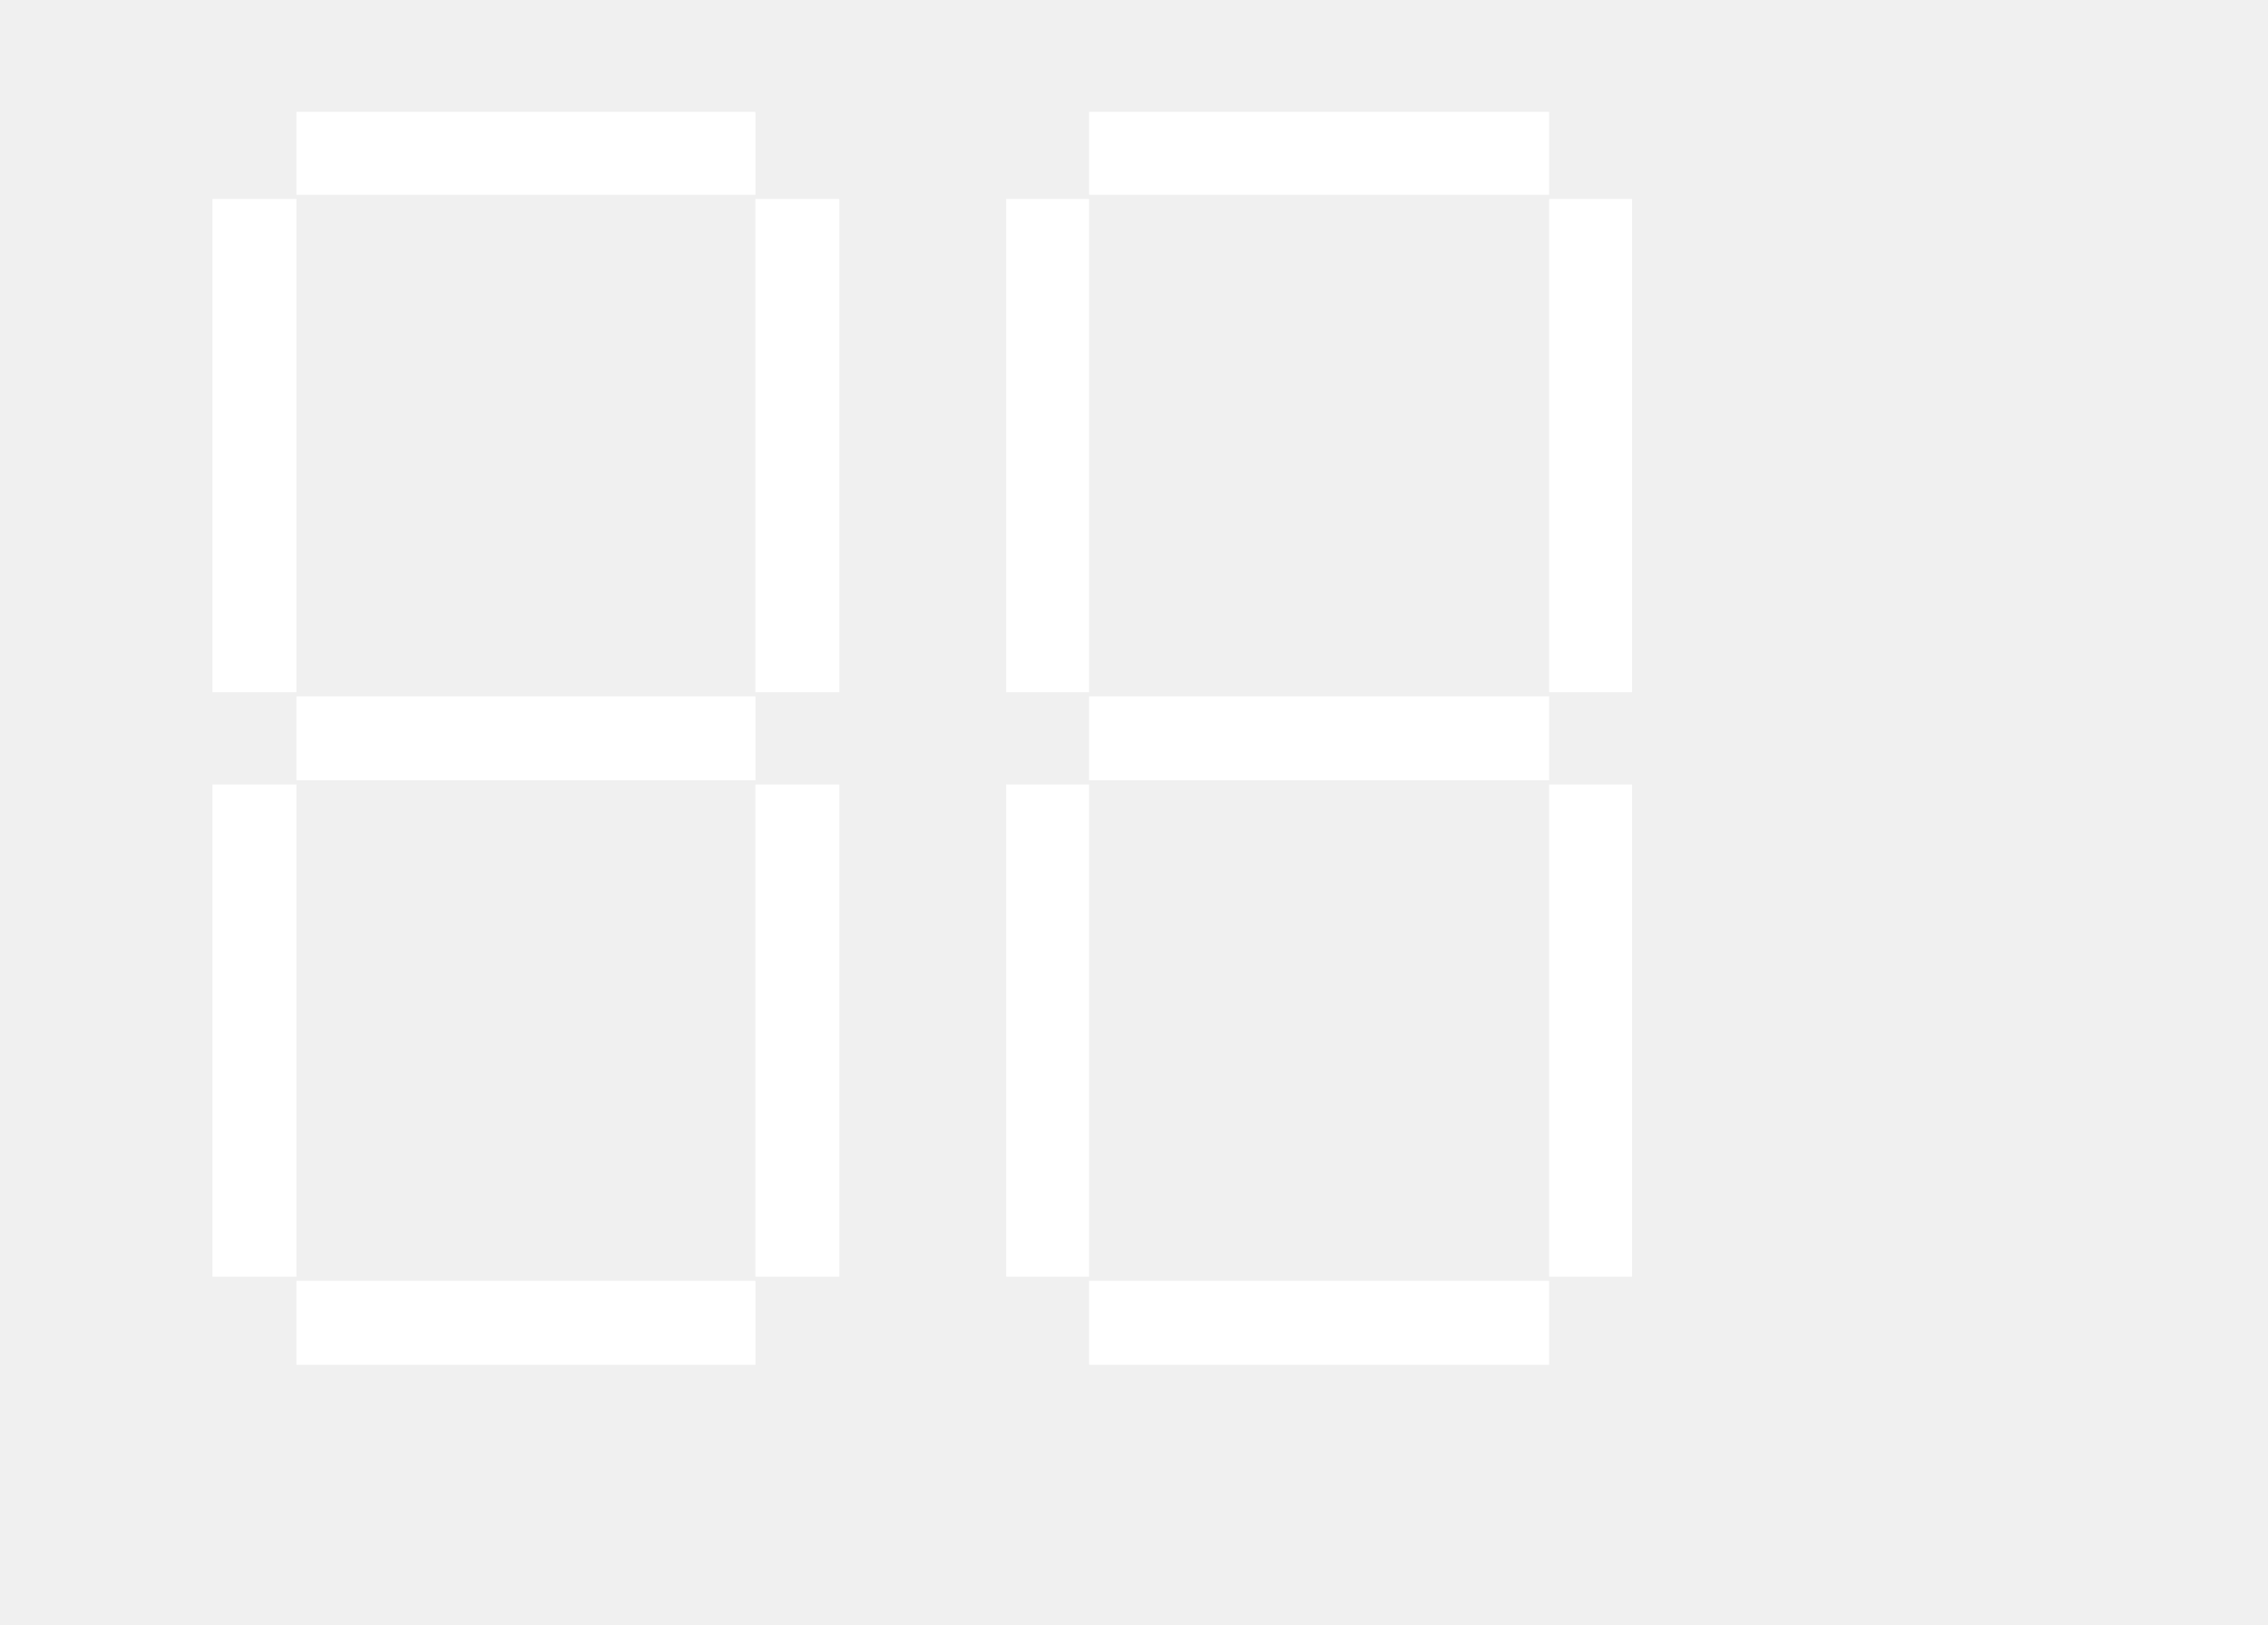
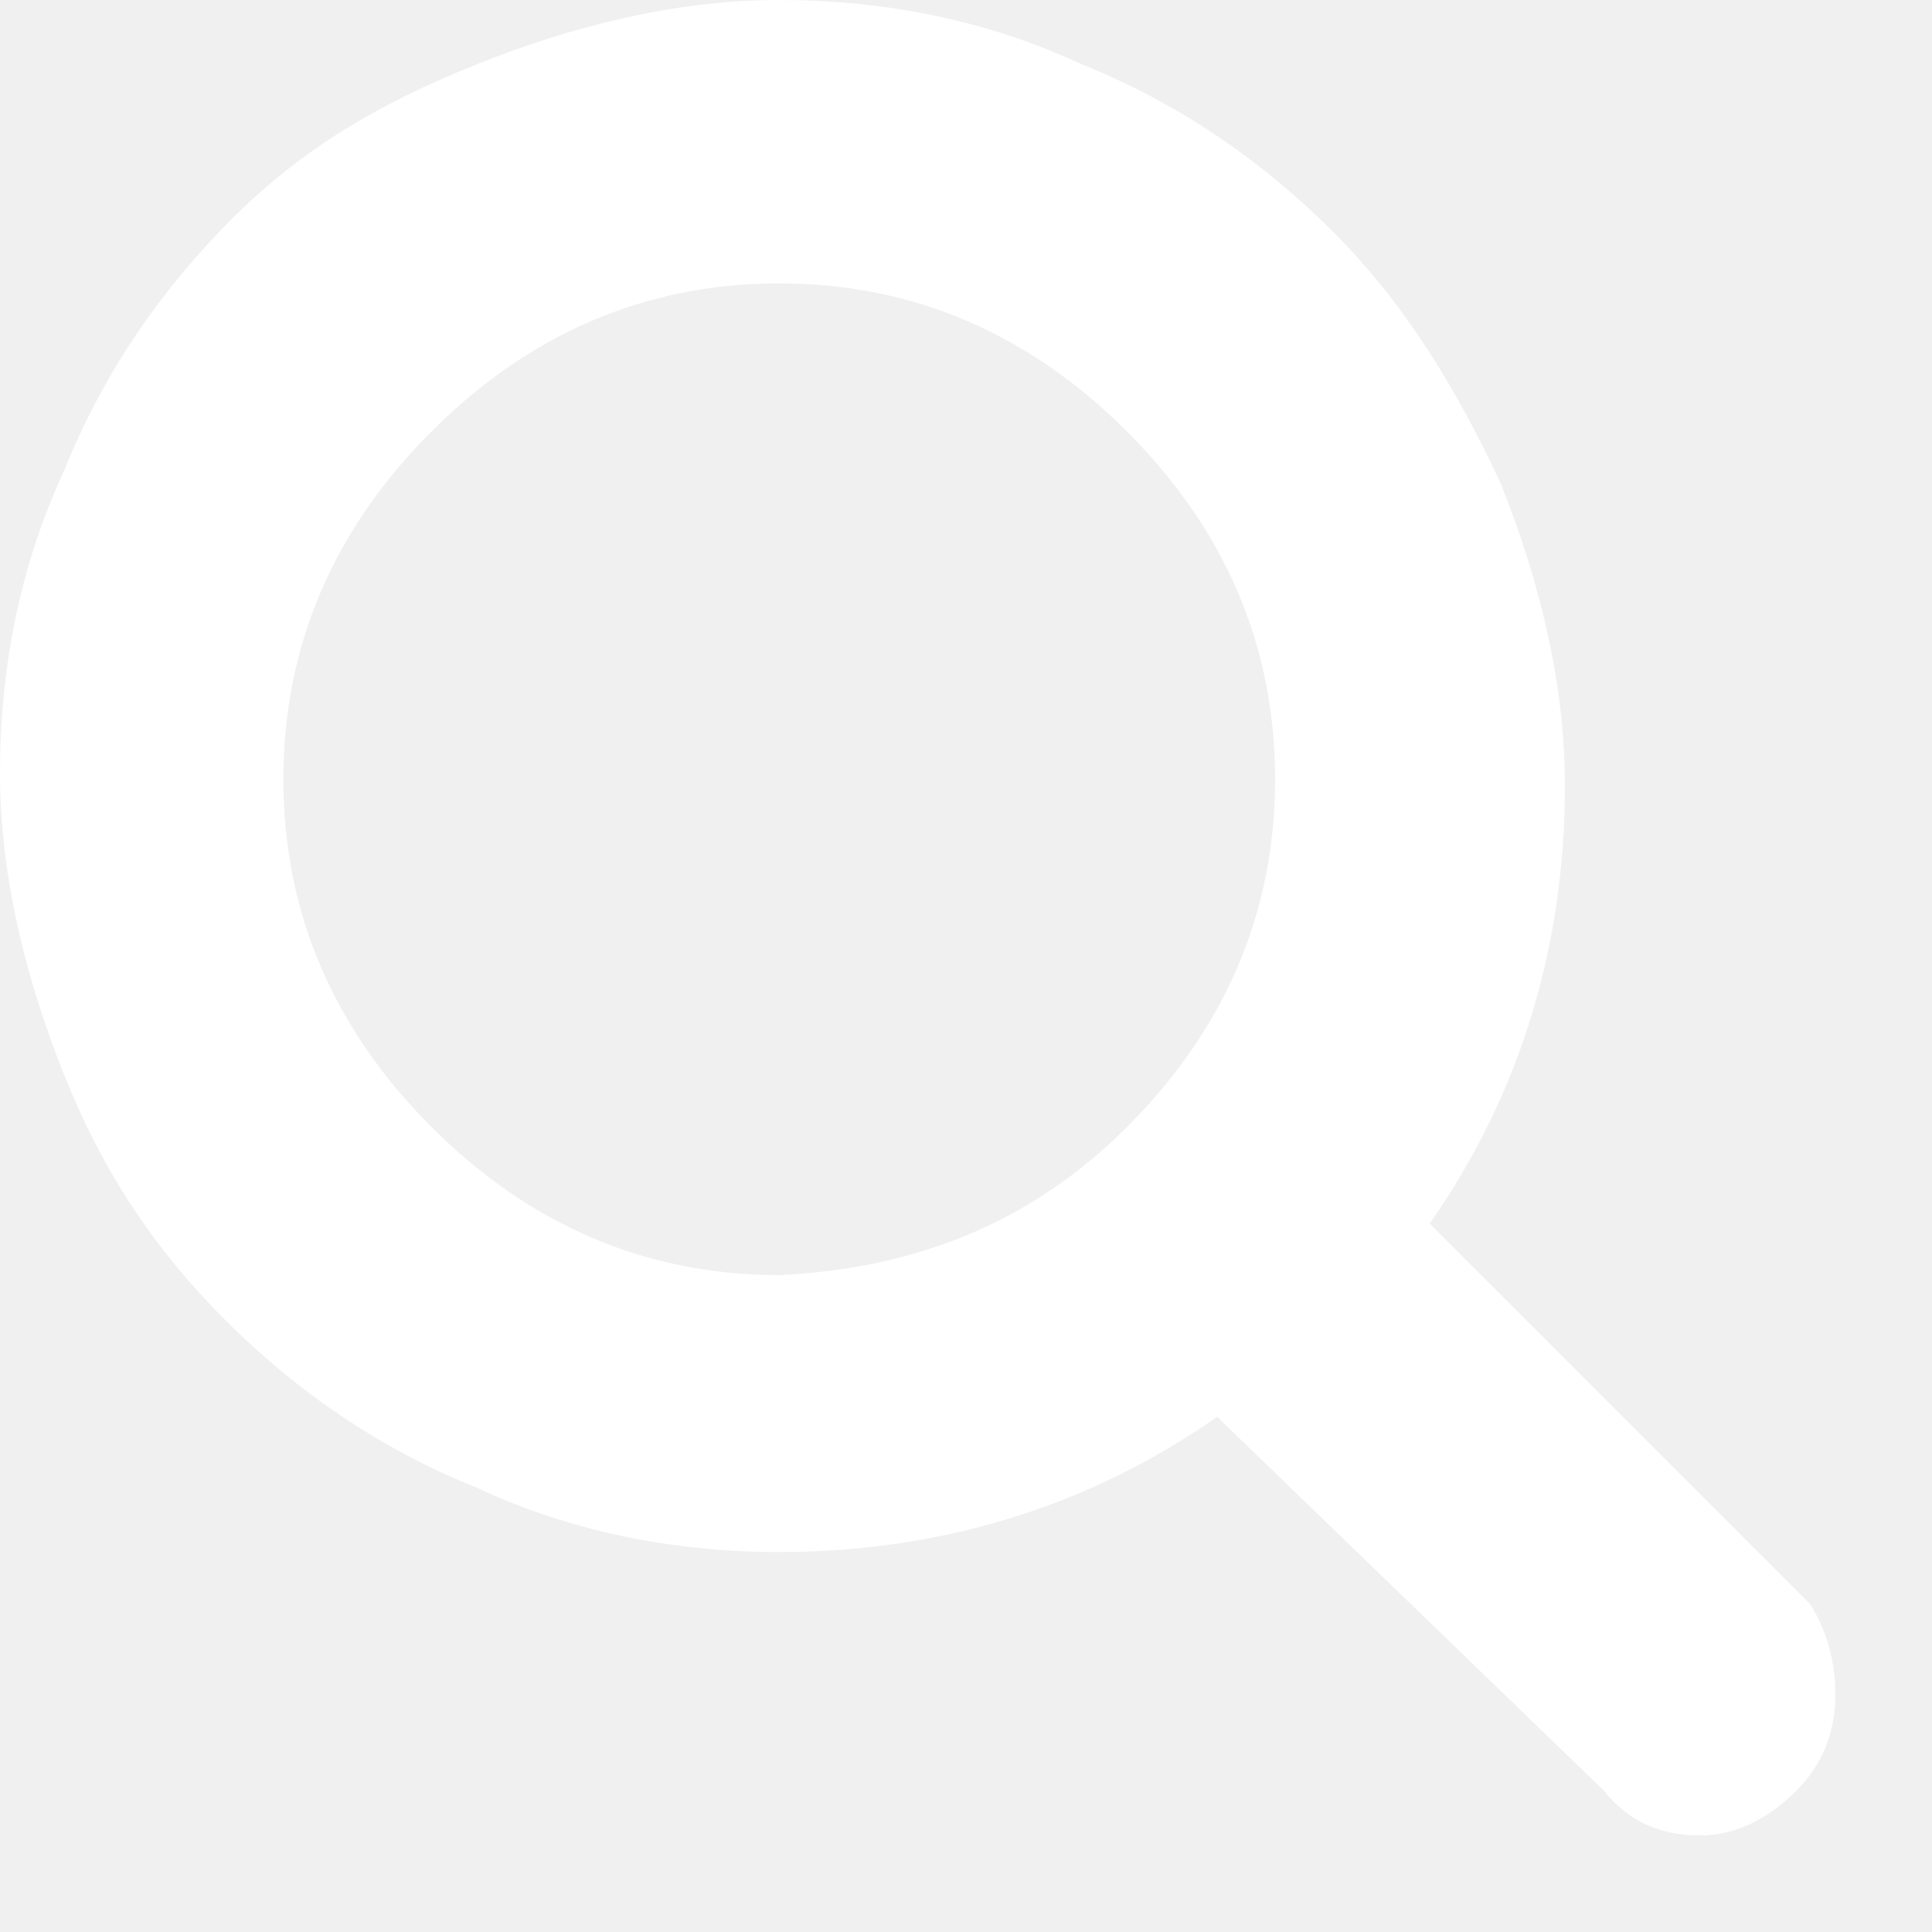
- <svg xmlns="http://www.w3.org/2000/svg" version="1.1" id="Layer_1" x="0px" y="0px" viewBox="0 0 34.2 24.5" style="enable-background:new 0 0 34.2 24.5;" xml:space="preserve">
+ <svg xmlns="http://www.w3.org/2000/svg" version="1.1" id="Layer_1" x="0px" y="0px" viewBox="0 0 30 30" style="enable-background:new 0 0 30 30;" xml:space="preserve">
  <style type="text/css">
	.st0{fill:#FFFFFF;}
- 	.st1{font-family:'FontAwesome';}
- 	.st2{font-size:25.794px;}
</style>
-   <text transform="matrix(1 0 0 1 1.3132 20.5773)" class="st0 st1 st2"></text>
+   <g>
+     <path class="st0" d="M28.5,26.3c0,0.6-0.2,1.1-0.6,1.5c-0.4,0.4-0.9,0.7-1.5,0.7c-0.6,0-1.1-0.2-1.5-0.7L18.9,22   c-2,1.4-4.3,2.1-6.8,2.1c-1.6,0-3.2-0.3-4.7-1c-1.5-0.6-2.8-1.5-3.9-2.6S1.6,18.2,1,16.7c-0.6-1.5-1-3.1-1-4.7c0-1.6,0.3-3.2,1-4.7   c0.6-1.5,1.5-2.8,2.6-3.9S5.9,1.6,7.4,1c1.5-0.6,3.1-1,4.7-1c1.6,0,3.2,0.3,4.7,1c1.5,0.6,2.8,1.5,3.9,2.6s1.9,2.4,2.6,3.9   c0.6,1.5,1,3.1,1,4.7c0,2.5-0.7,4.8-2.1,6.8l5.9,5.9C28.3,25.2,28.5,25.7,28.5,26.3z M17.5,17.5c1.5-1.5,2.3-3.3,2.3-5.4   c0-2.1-0.8-3.9-2.3-5.4c-1.5-1.5-3.3-2.3-5.4-2.3c-2.1,0-3.9,0.8-5.4,2.3c-1.5,1.5-2.3,3.3-2.3,5.4c0,2.1,0.8,3.9,2.3,5.4   c1.5,1.5,3.3,2.3,5.4,2.3C14.2,19.7,16,19,17.5,17.5z" />
+   </g>
</svg>
